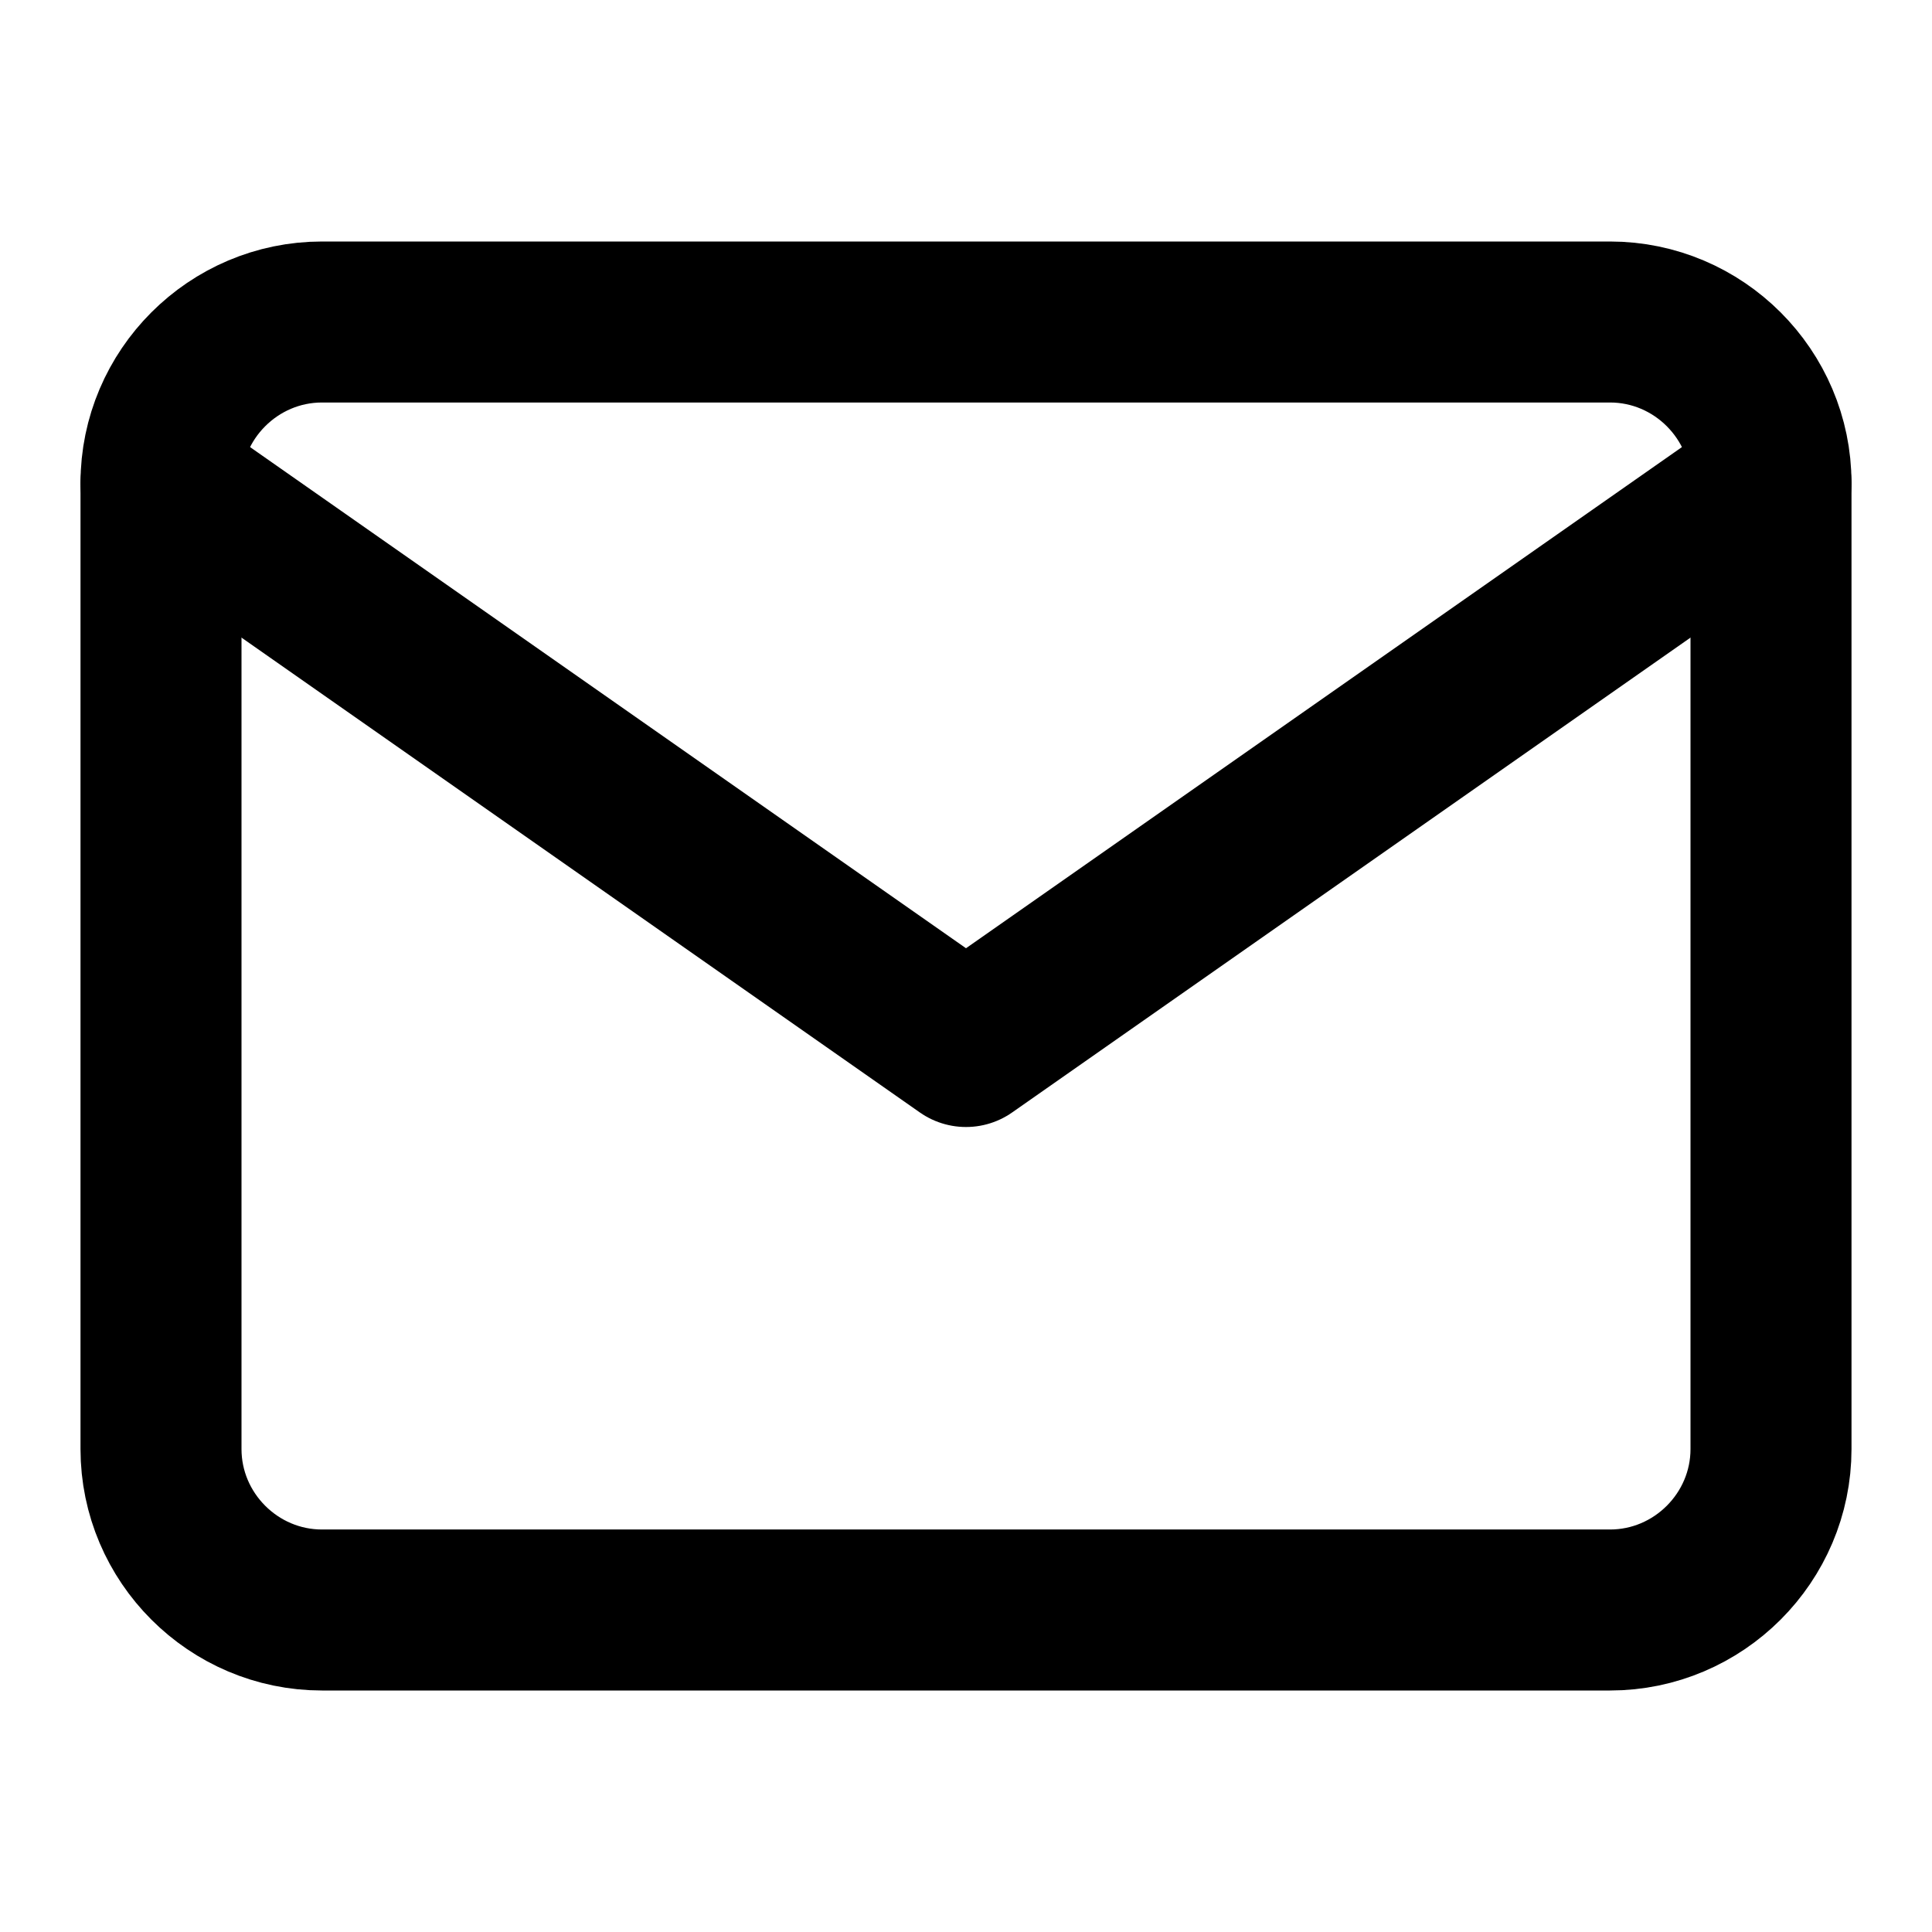
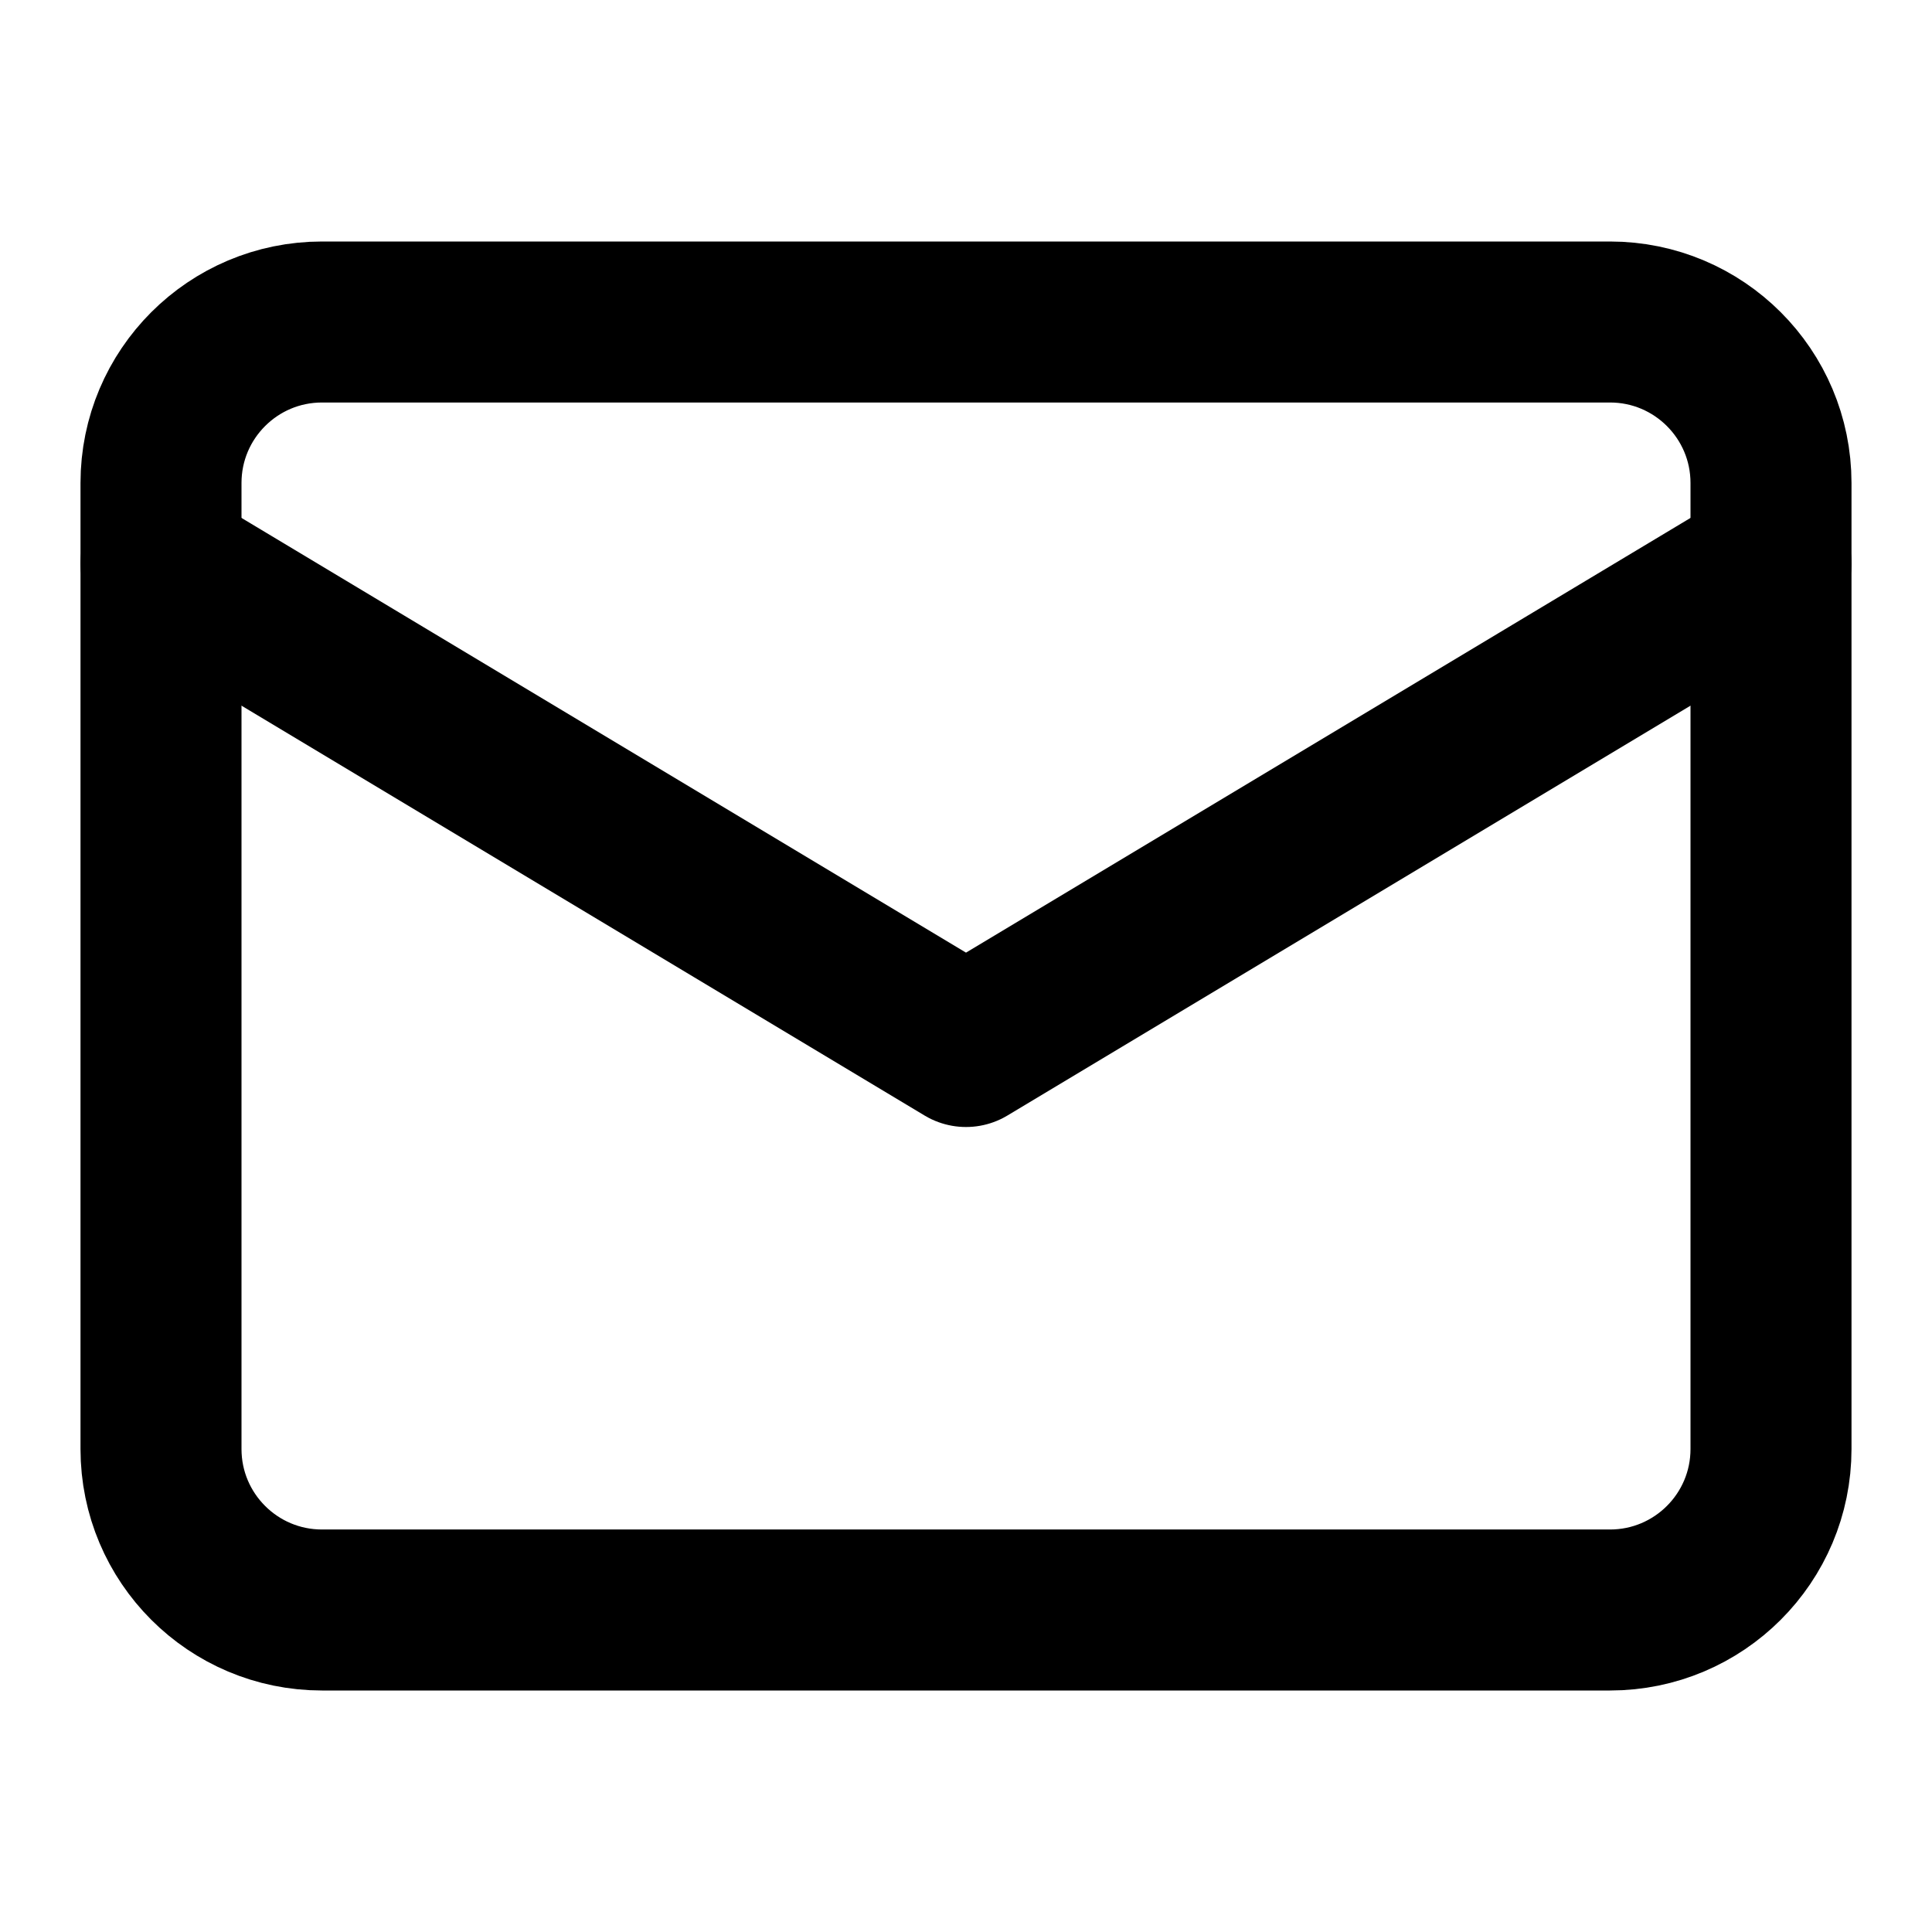
- <svg xmlns="http://www.w3.org/2000/svg" width="16" height="16" viewBox="0 0 24 24">
-   <path fill="none" stroke="currentColor" stroke-width="2" stroke-linecap="round" stroke-linejoin="round" d="M4 4h16c1.1 0 2 .9 2 2v12c0 1.1-.9 2-2 2H4c-1.1 0-2-.9-2-2V6c0-1.1.9-2 2-2z" />
-   <path fill="none" stroke="currentColor" stroke-width="2" stroke-linecap="round" stroke-linejoin="round" d="M22 6l-10 7L2 6" />
+ <svg xmlns="http://www.w3.org/2000/svg" viewBox="0 0 24 24" fill="none" stroke="#000" stroke-width="2" stroke-linecap="round" stroke-linejoin="round">
+   <rect x="2" y="4" width="20" height="16" rx="2" />
+   <path d="m22 7-10 6L2 7" />
</svg>
